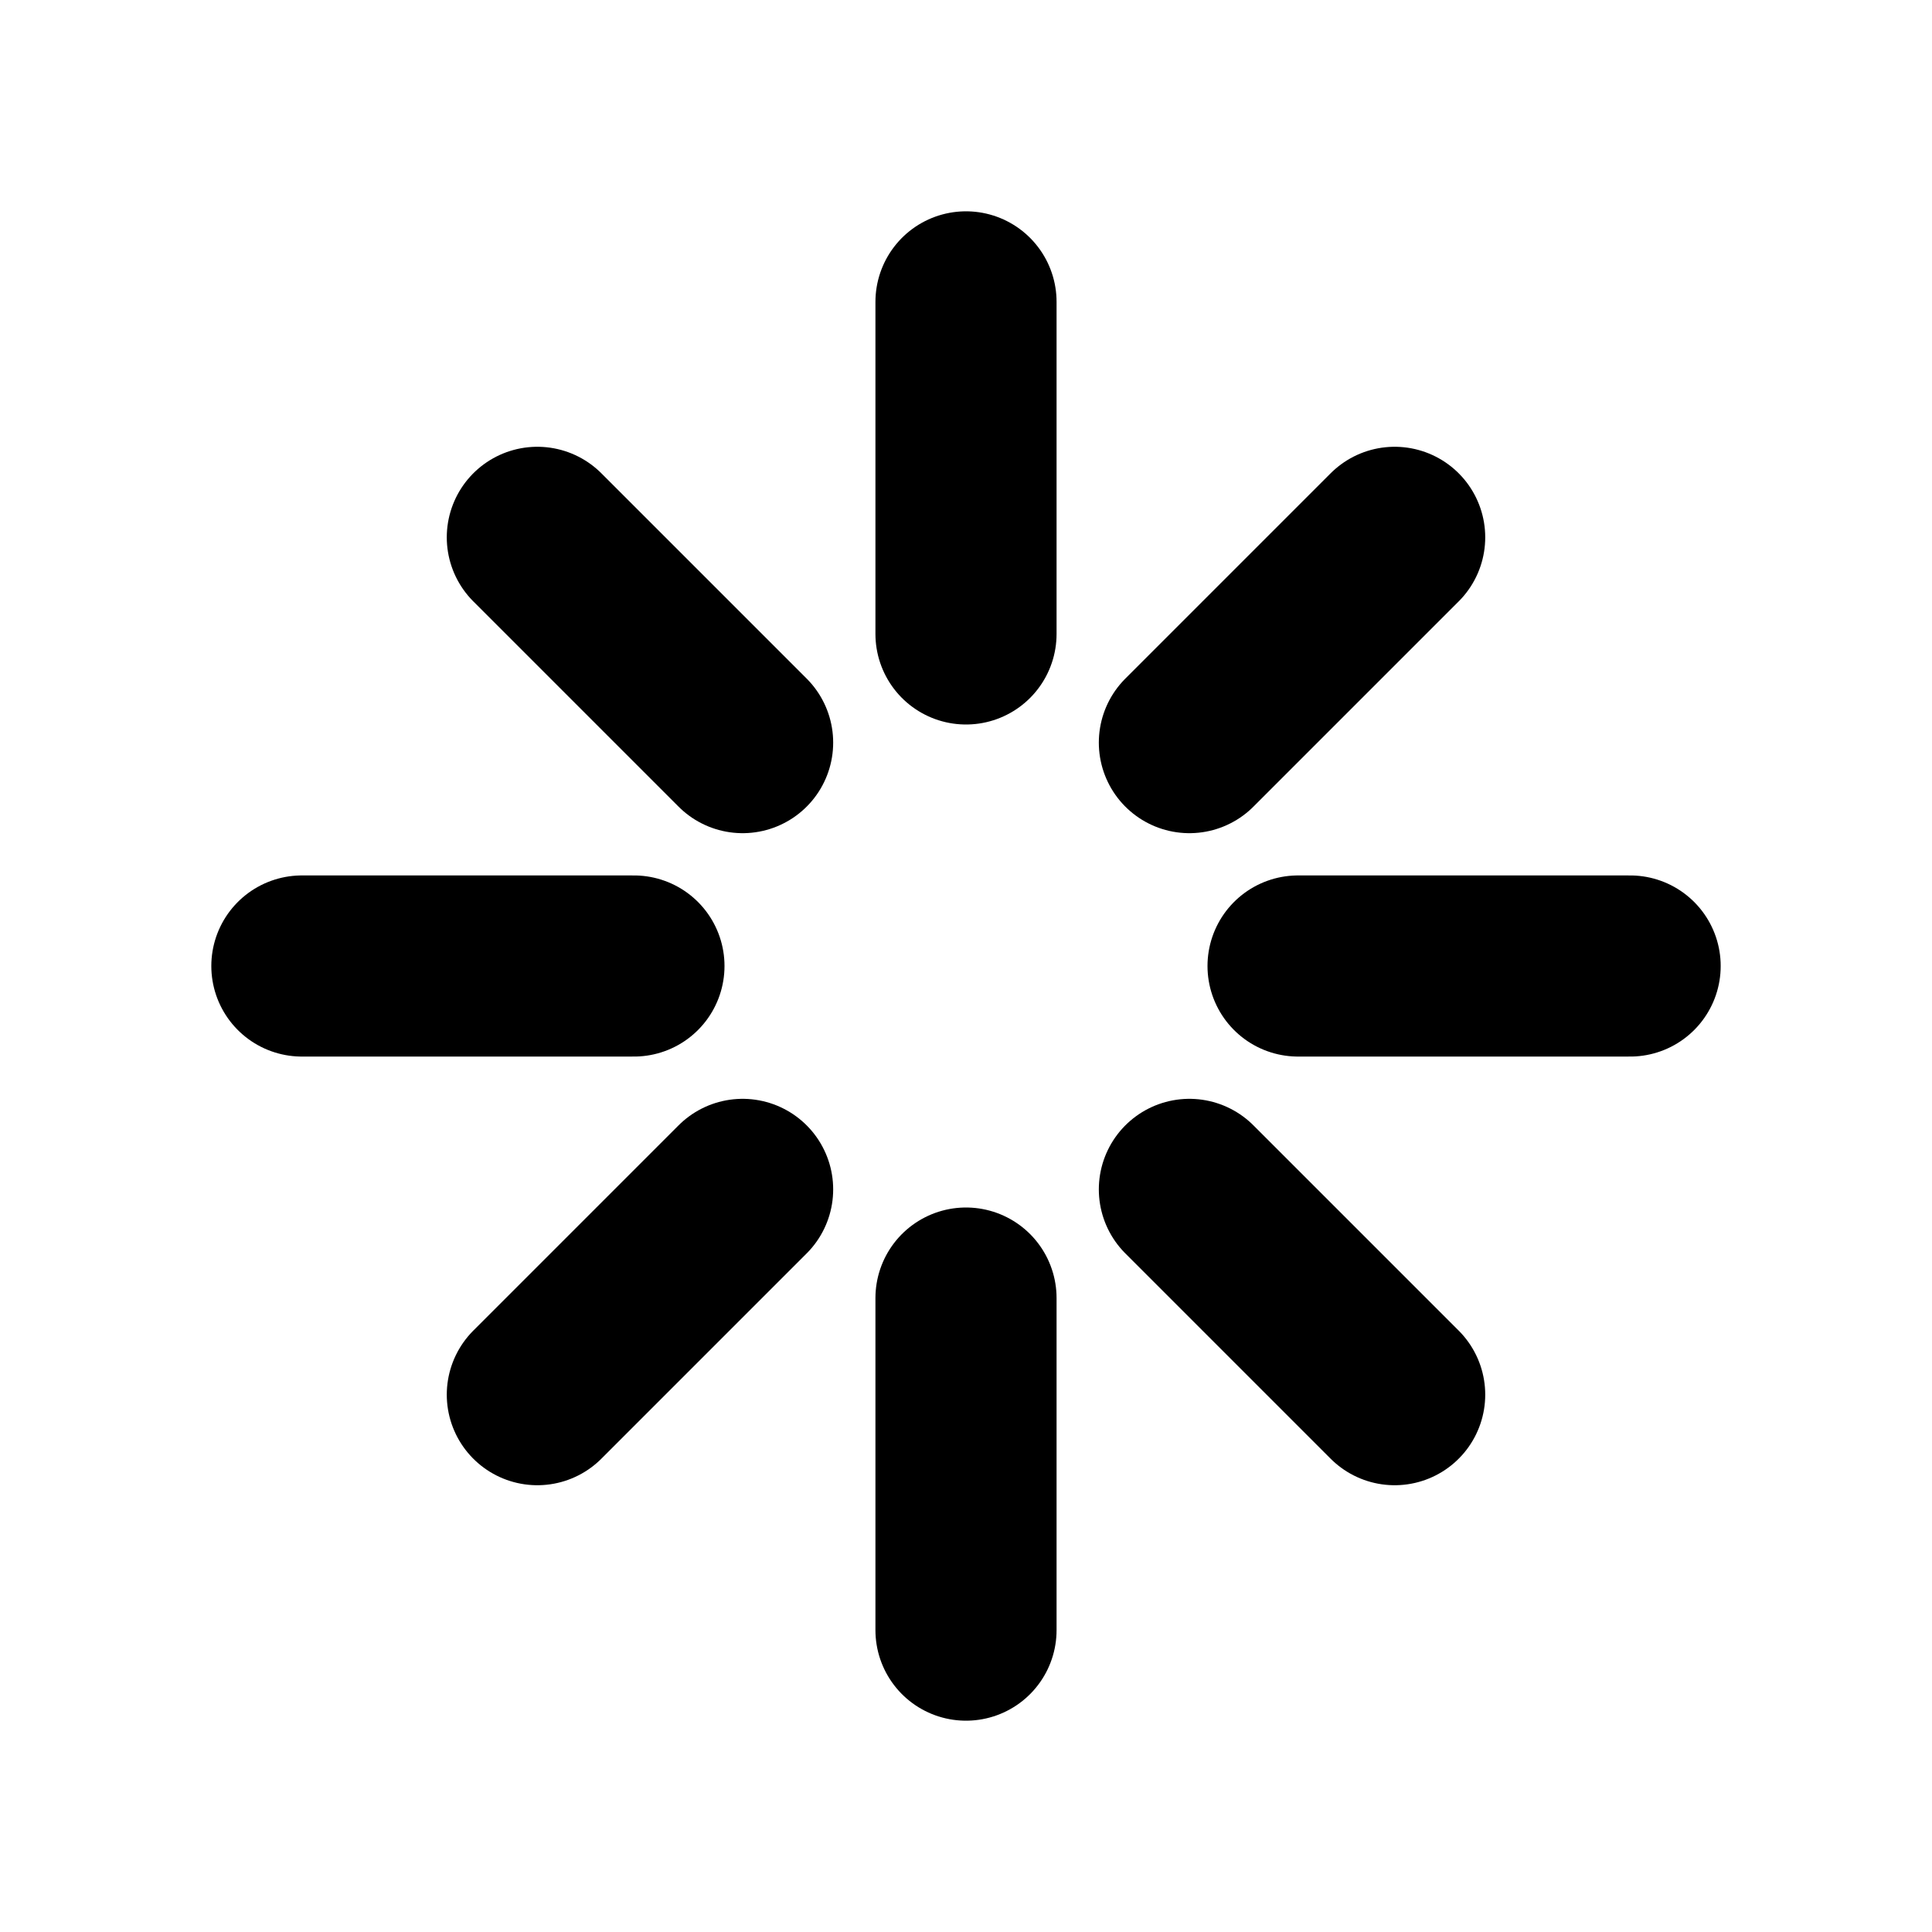
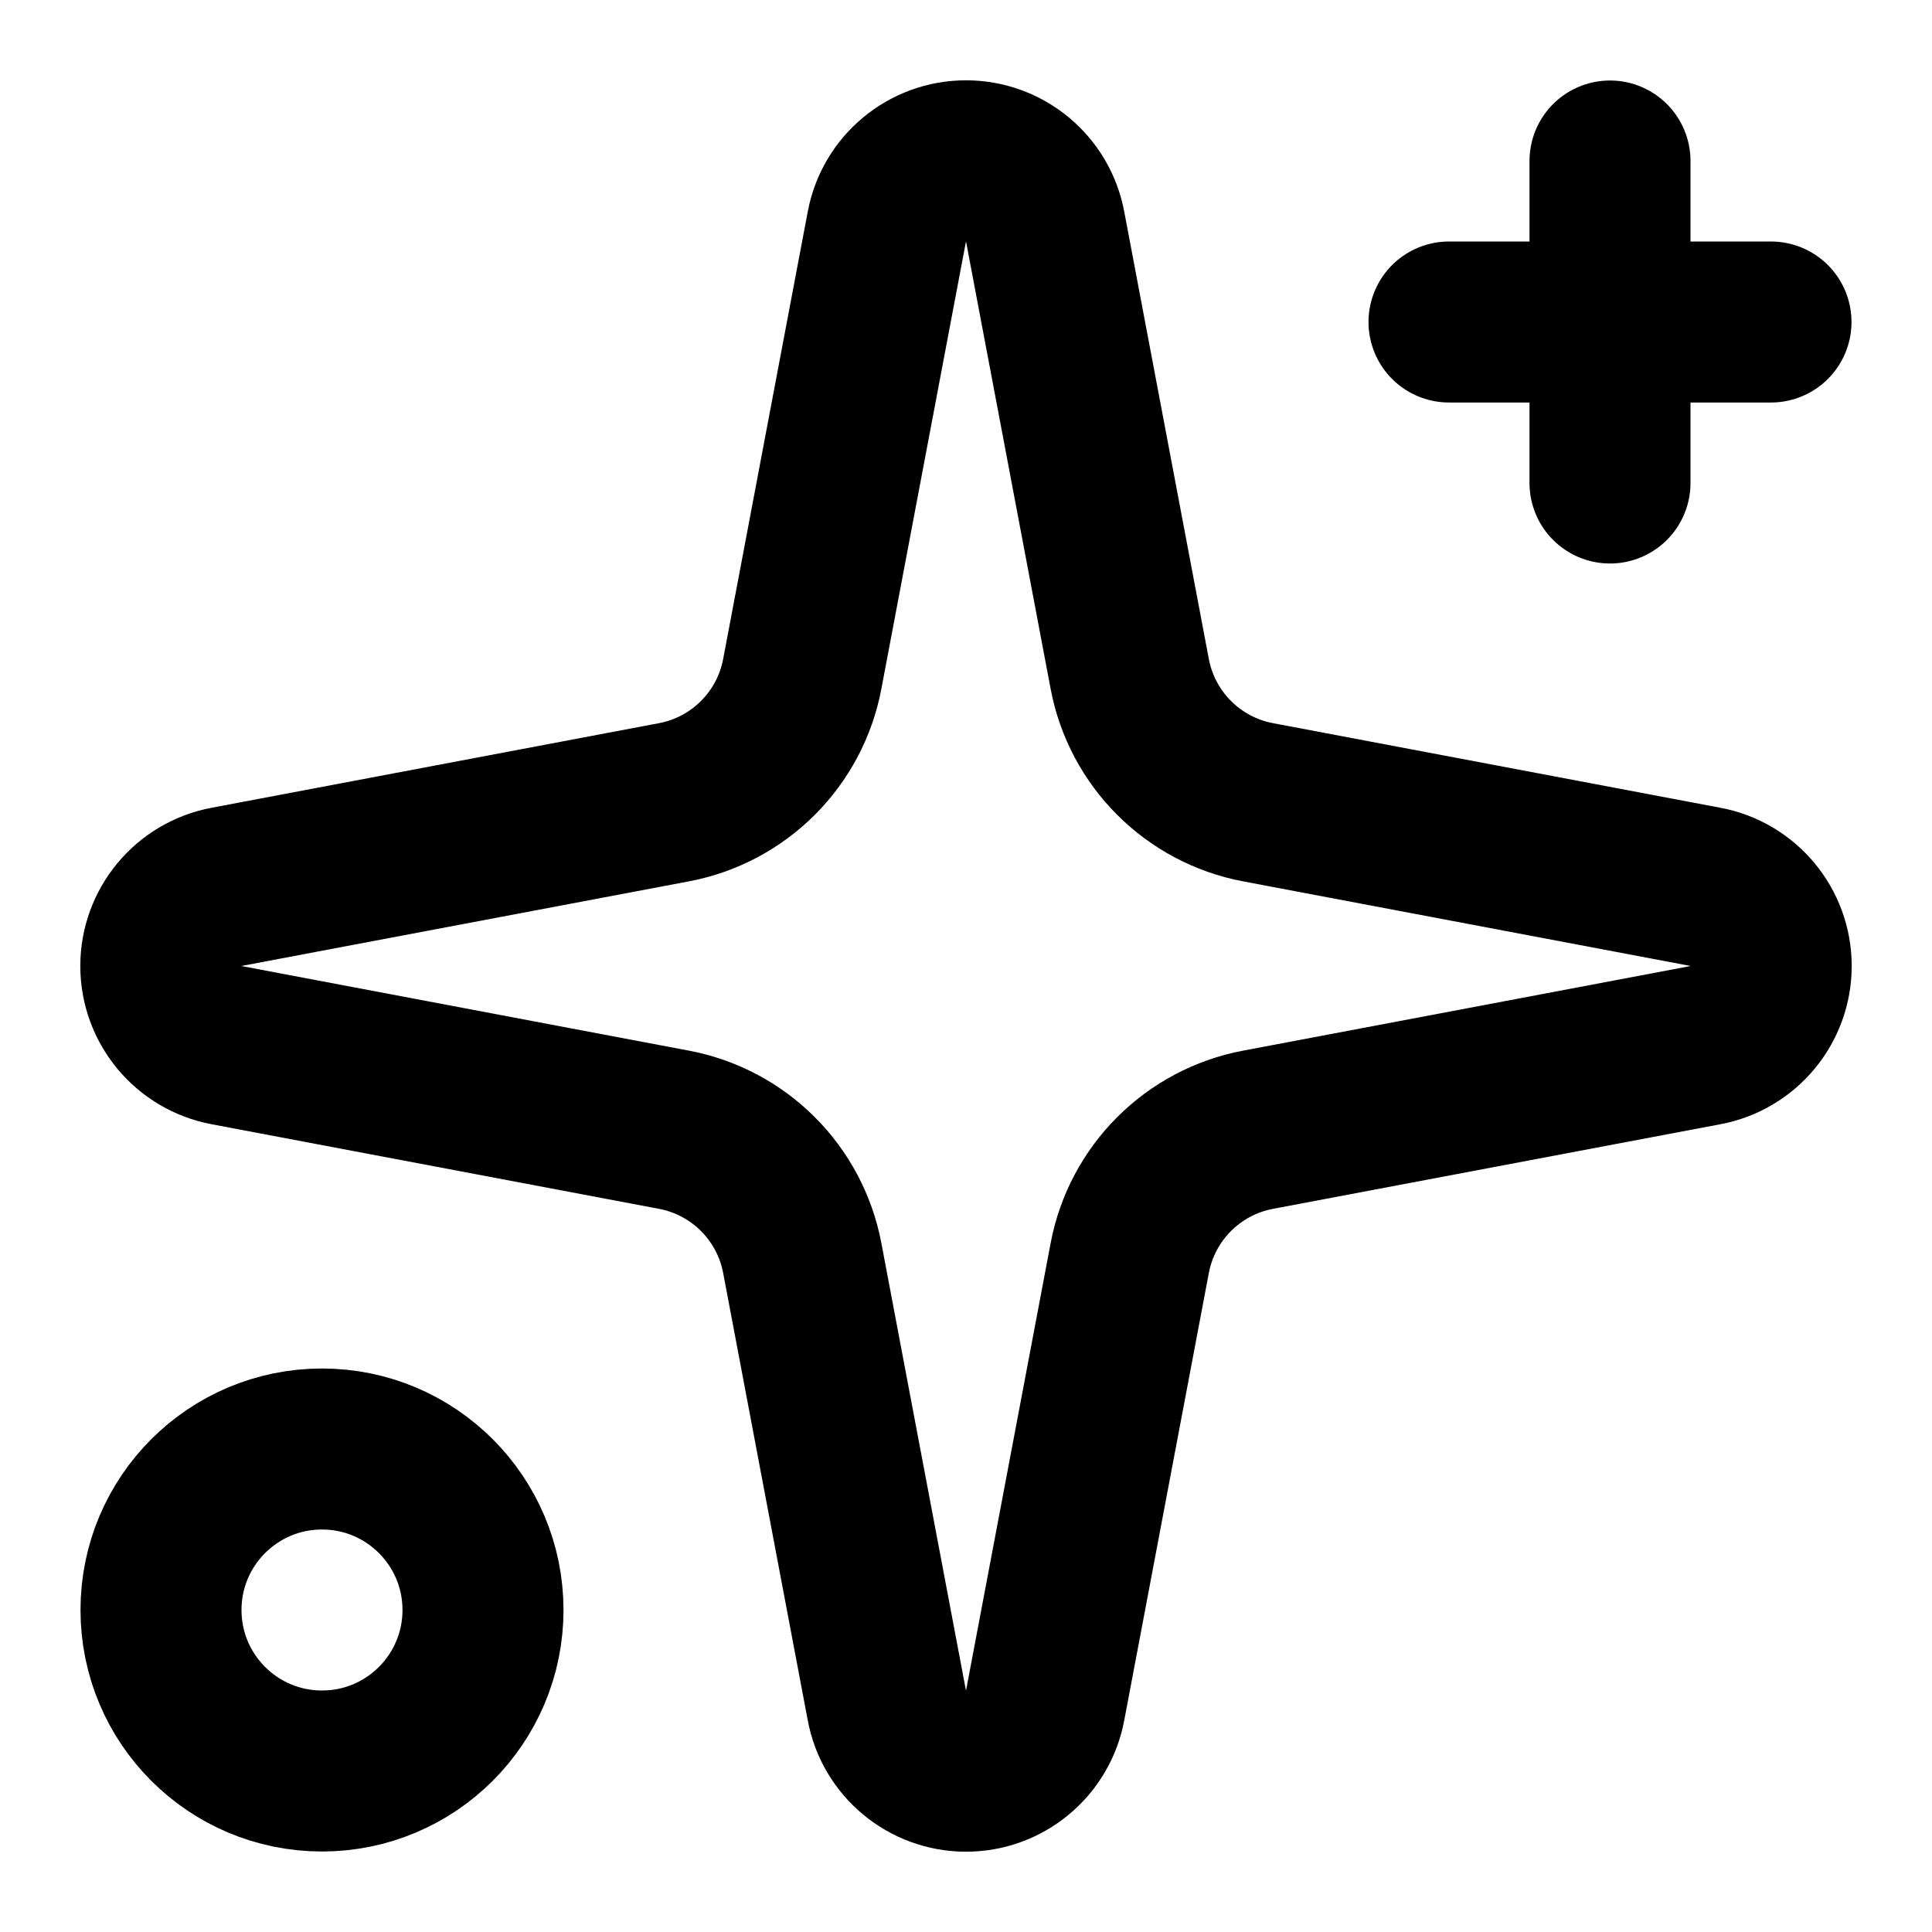
- <svg xmlns="http://www.w3.org/2000/svg" viewBox="0 0 16 16" fill="none">
-   <path d="M8 2.5V5.25M8 10.75V13.5M2.5 8H5.25M10.75 8H13.5" stroke="currentColor" stroke-width="1.5" stroke-linecap="round" stroke-linejoin="round" />
-   <path d="M4.45 4.45L6.15 6.15M9.85 9.85L11.55 11.55M11.55 4.45L9.85 6.15M6.15 9.85L4.45 11.55" stroke="currentColor" stroke-width="1.5" stroke-linecap="round" stroke-linejoin="round" />
+ <svg xmlns="http://www.w3.org/2000/svg" width="24" height="24" viewBox="0 0 24 24" fill="none" stroke="currentColor" stroke-width="2" stroke-linecap="round" stroke-linejoin="round">
+   <path d="M11.017 2.814a1 1 0 0 1 1.966 0l1.051 5.558a2 2 0 0 0 1.594 1.594l5.558 1.051a1 1 0 0 1 0 1.966l-5.558 1.051a2 2 0 0 0-1.594 1.594l-1.051 5.558a1 1 0 0 1-1.966 0l-1.051-5.558a2 2 0 0 0-1.594-1.594l-5.558-1.051a1 1 0 0 1 0-1.966l5.558-1.051a2 2 0 0 0 1.594-1.594z" />
+   <path d="M20 2v4" />
+   <path d="M22 4h-4" />
+   <circle cx="4" cy="20" r="2" />
</svg>
